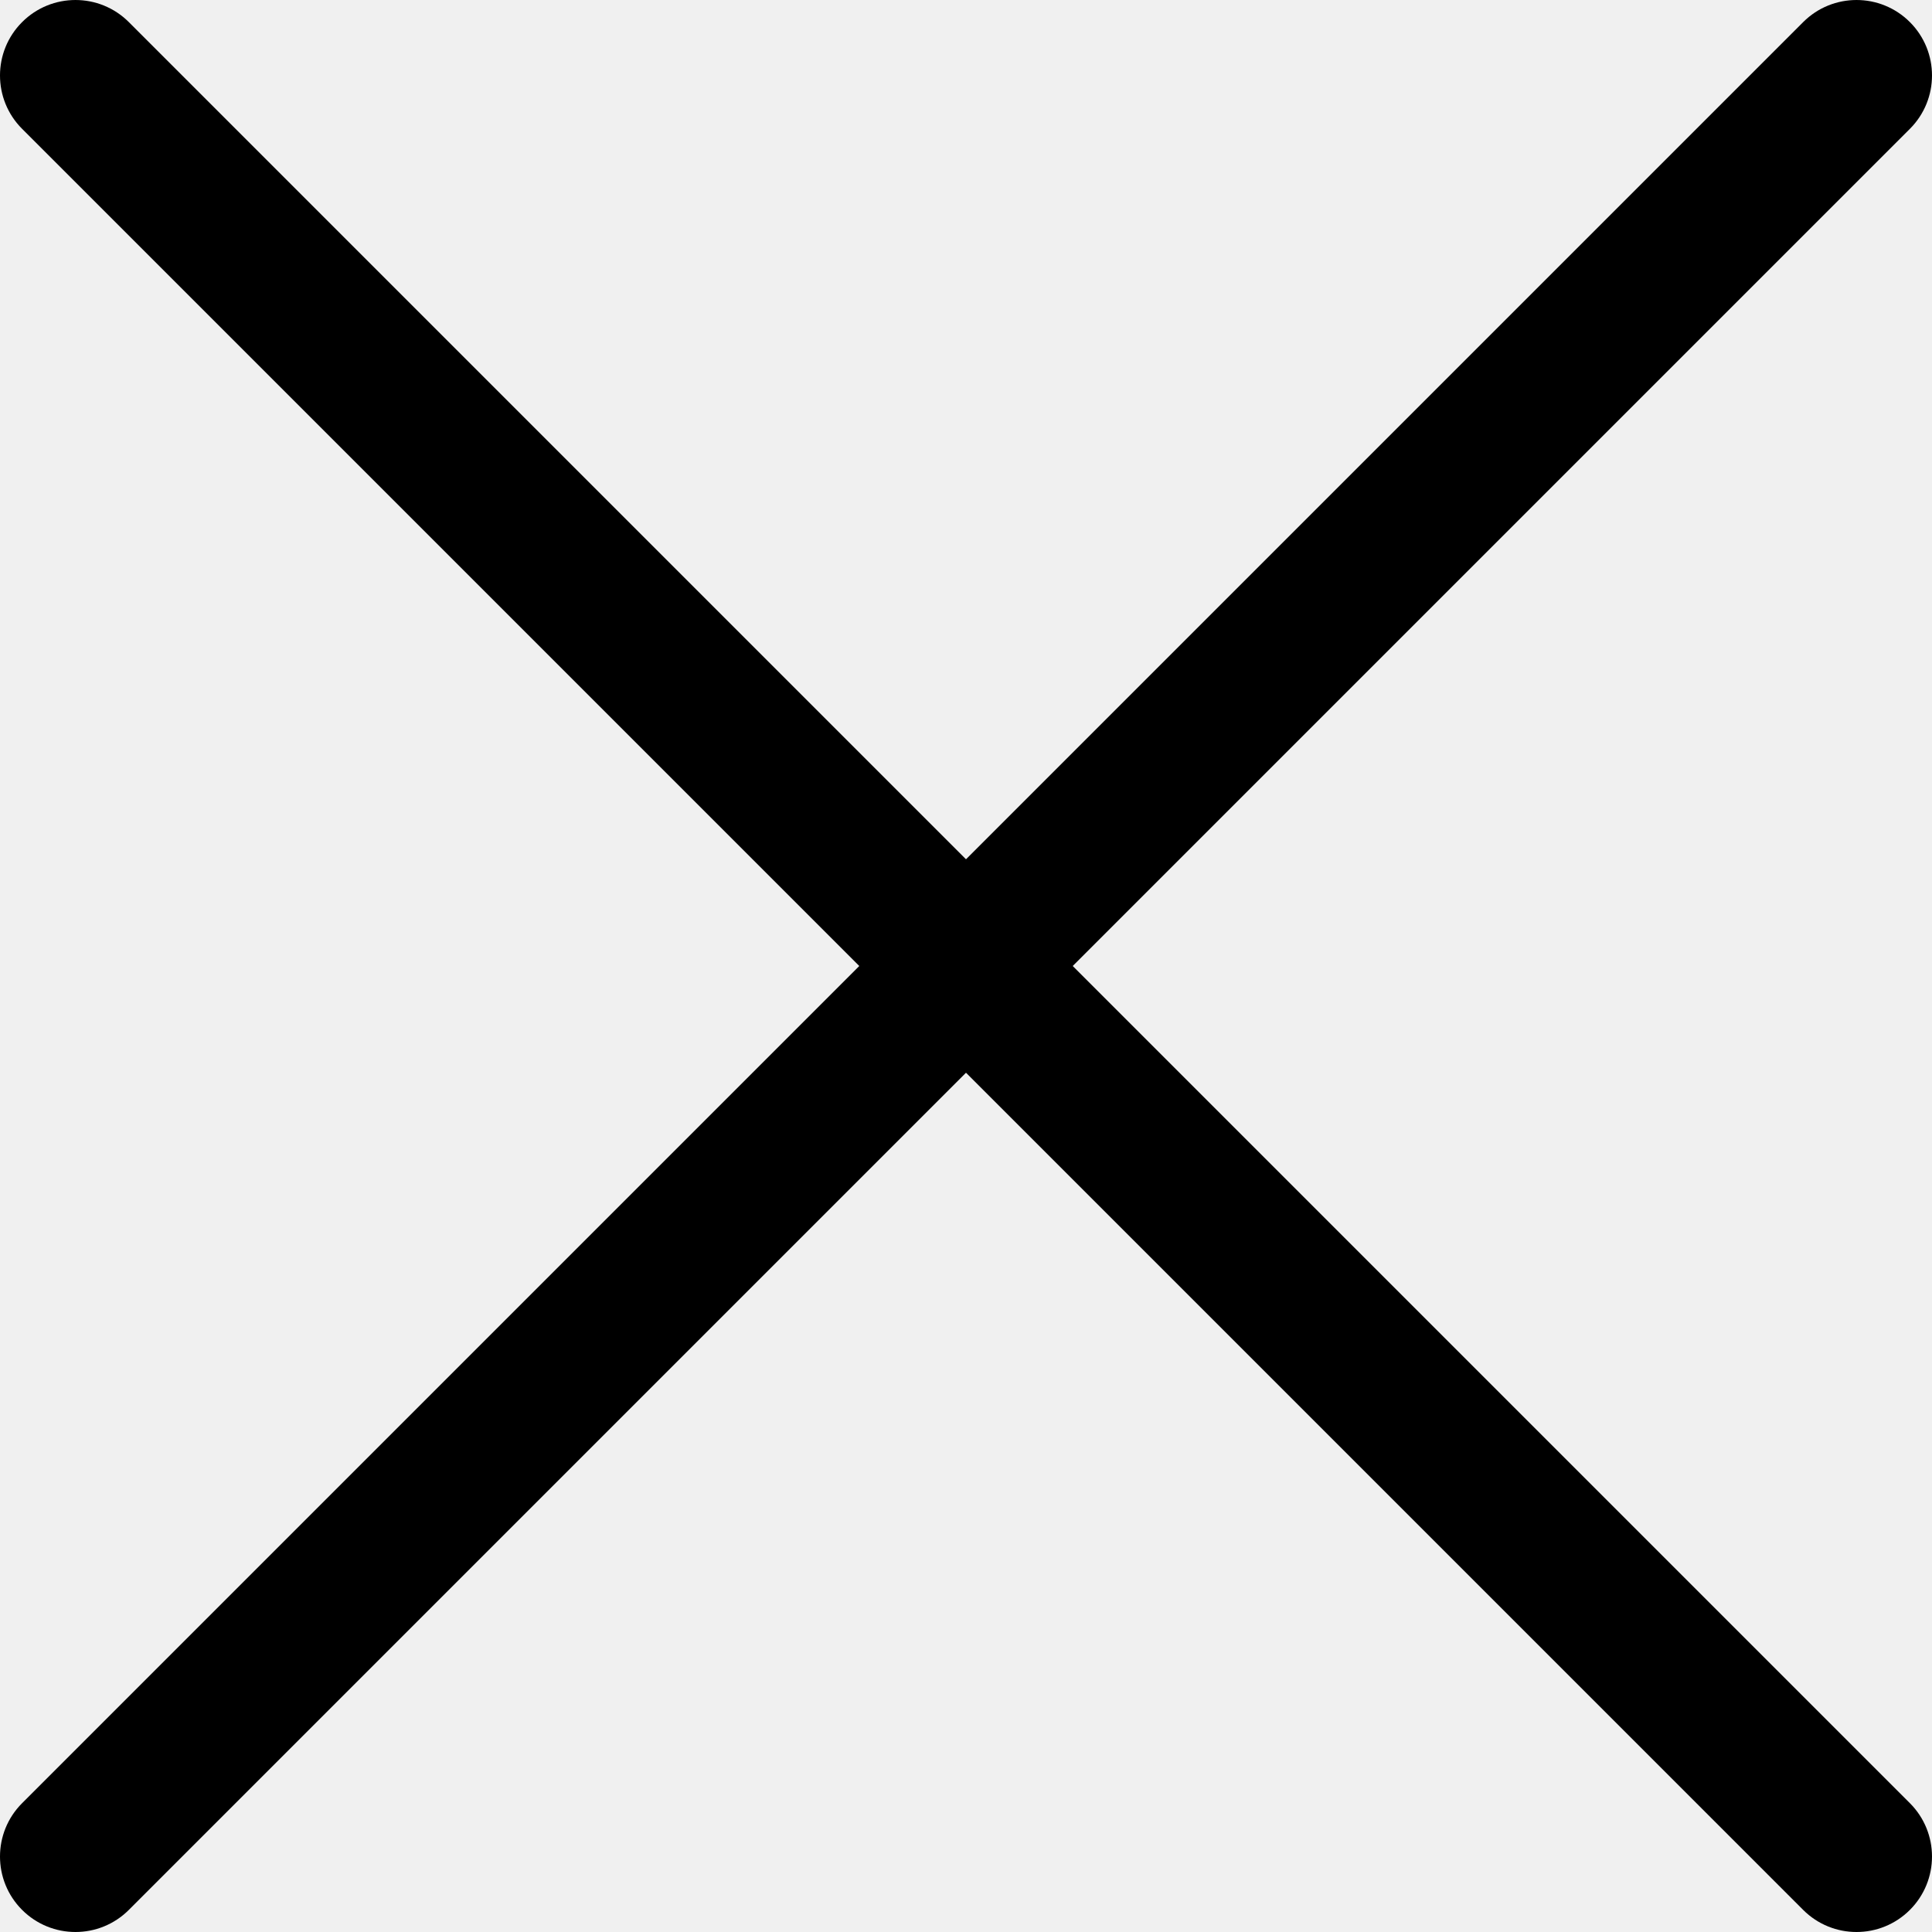
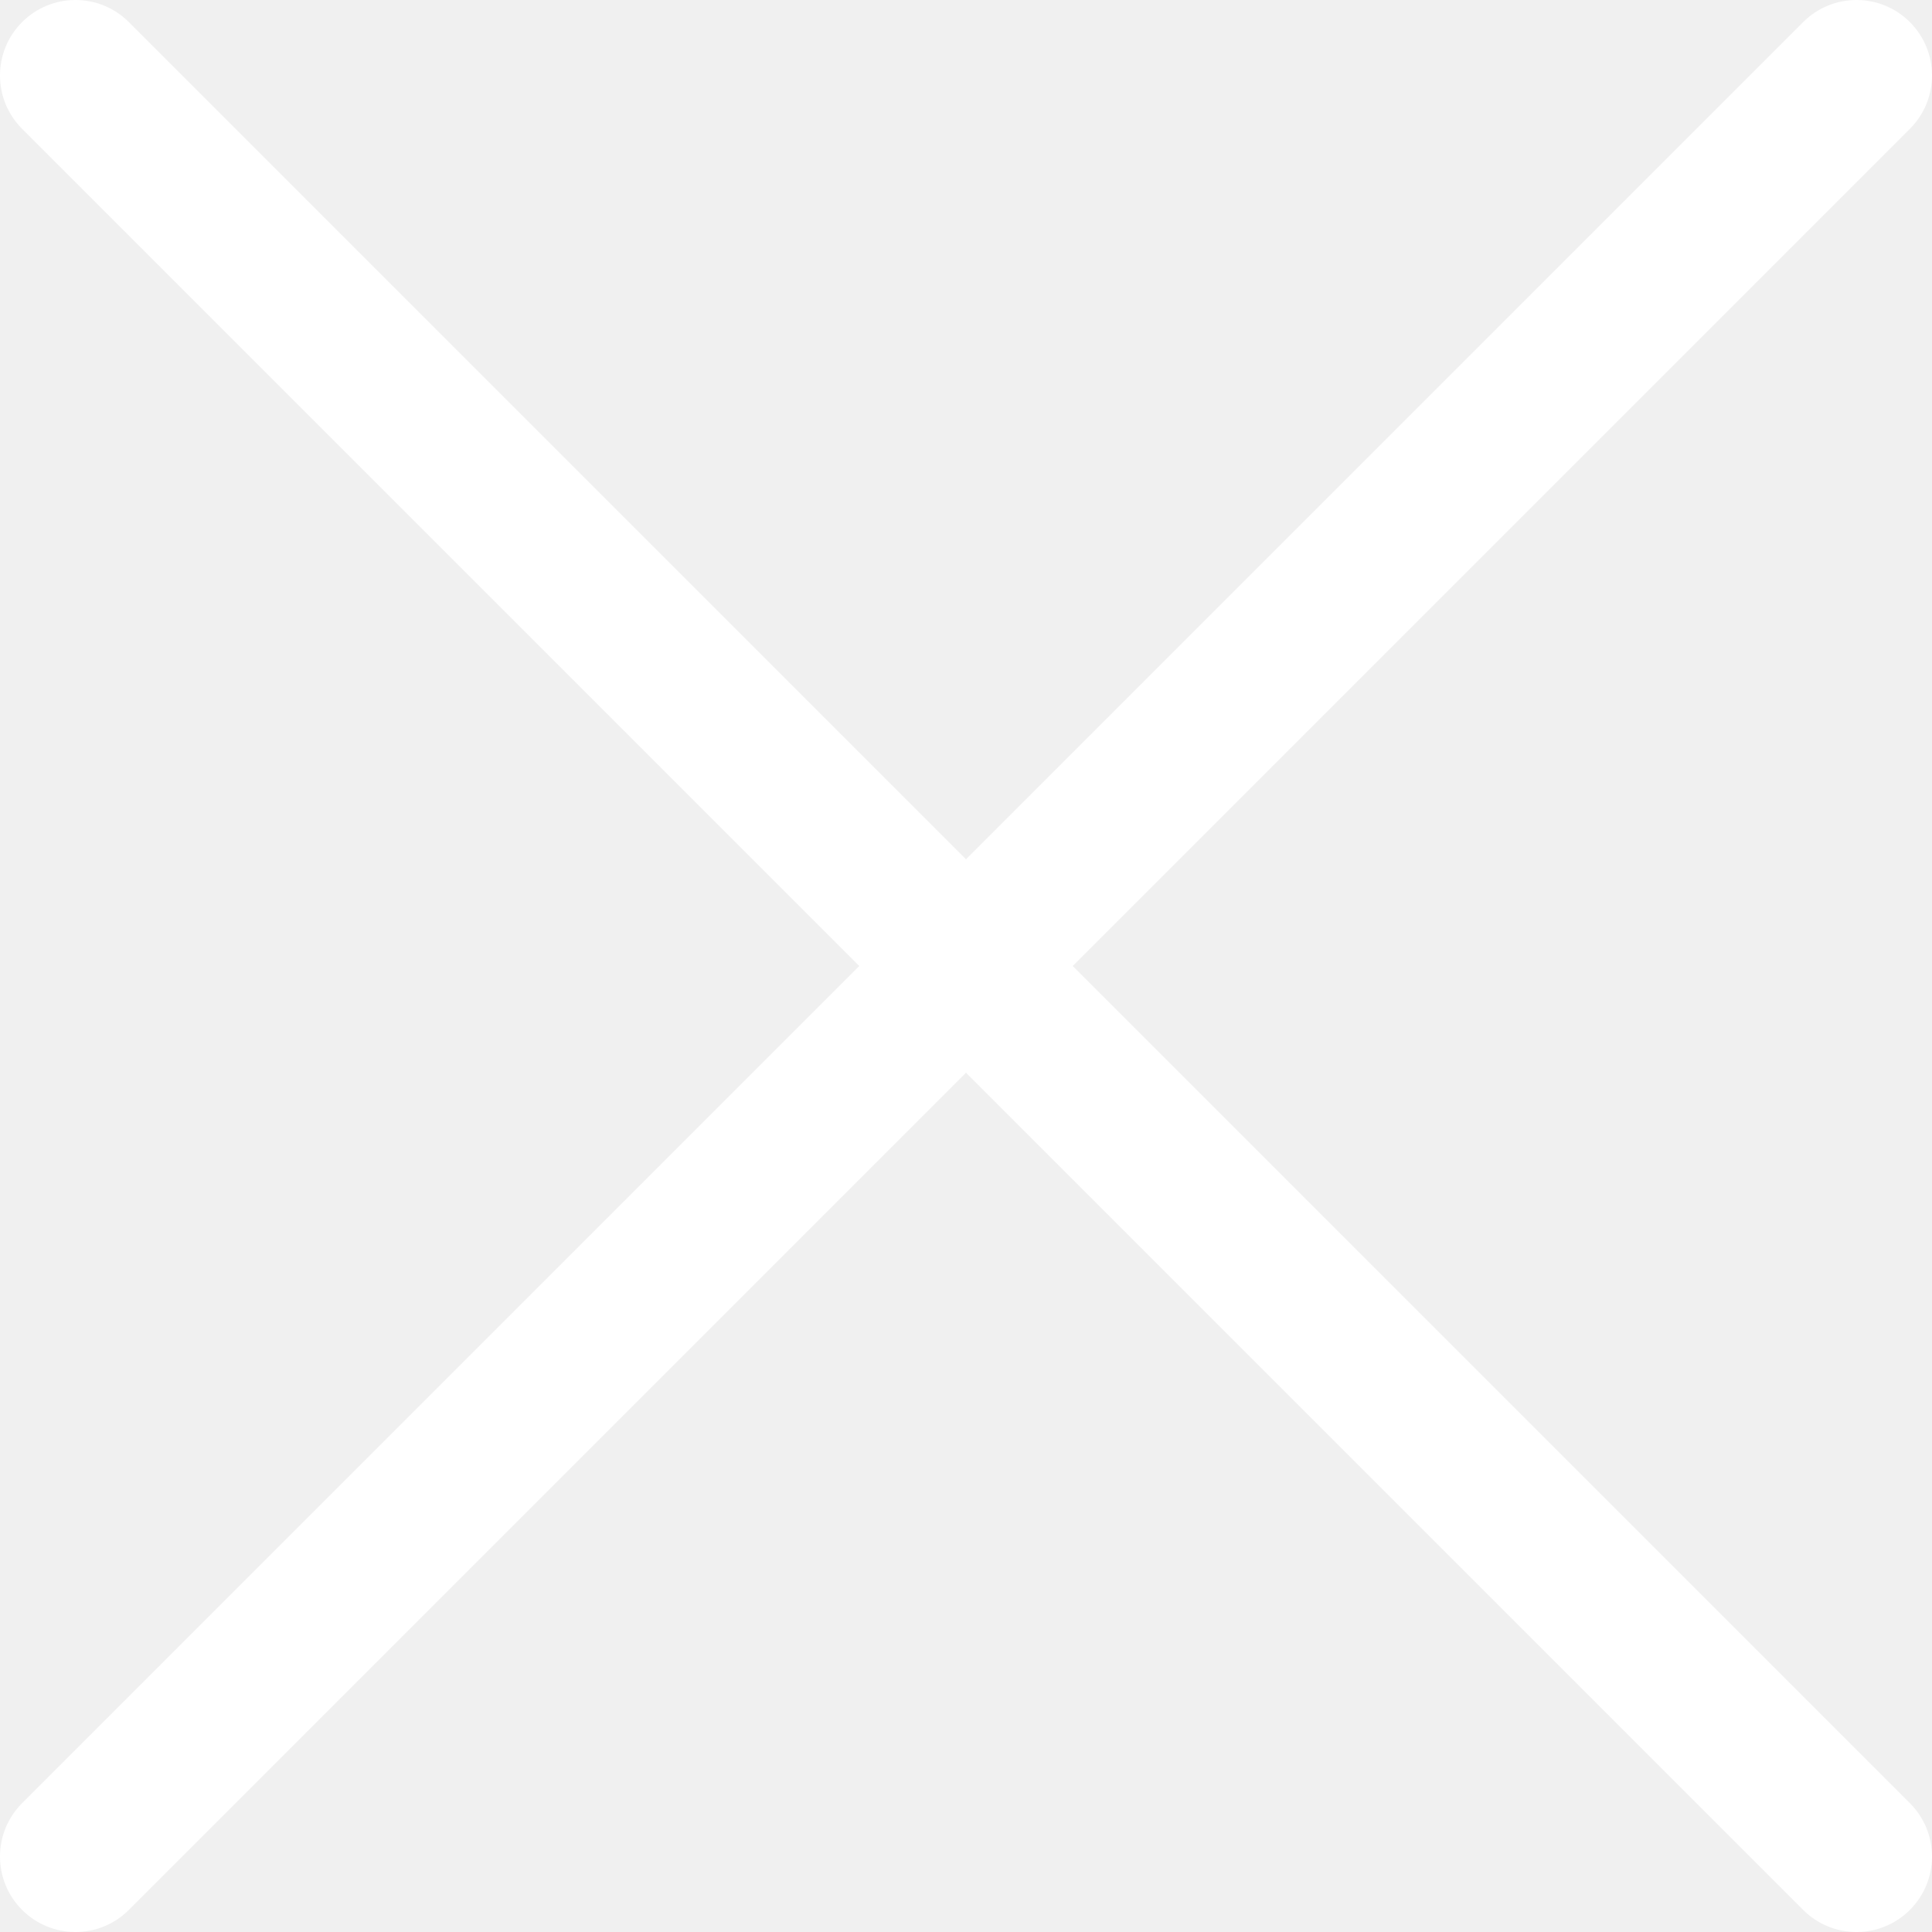
<svg xmlns="http://www.w3.org/2000/svg" version="1.1" id="Capa_1" x="0px" y="0px" viewBox="0 0 512.001 512.001" style="enable-background:new 0 0 512.001 512.001;" xml:space="preserve">
  <g>
    <g>
-       <path d="M284.286,256.002L506.143,34.144c7.811-7.811,7.811-20.475,0-28.285c-7.811-7.81-20.475-7.811-28.285,0L256,227.717    L34.143,5.859c-7.811-7.811-20.475-7.811-28.285,0c-7.81,7.811-7.811,20.475,0,28.285l221.857,221.857L5.858,477.859    c-7.811,7.811-7.811,20.475,0,28.285c3.905,3.905,9.024,5.857,14.143,5.857c5.119,0,10.237-1.952,14.143-5.857L256,284.287    l221.857,221.857c3.905,3.905,9.024,5.857,14.143,5.857s10.237-1.952,14.143-5.857c7.811-7.811,7.811-20.475,0-28.285    L284.286,256.002z" />
+       <path fill="white" d="M284.286,256.002L506.143,34.144c7.811-7.811,7.811-20.475,0-28.285c-7.811-7.81-20.475-7.811-28.285,0L256,227.717    L34.143,5.859c-7.811-7.811-20.475-7.811-28.285,0c-7.81,7.811-7.811,20.475,0,28.285l221.857,221.857L5.858,477.859    c-7.811,7.811-7.811,20.475,0,28.285c3.905,3.905,9.024,5.857,14.143,5.857c5.119,0,10.237-1.952,14.143-5.857L256,284.287    l221.857,221.857c3.905,3.905,9.024,5.857,14.143,5.857s10.237-1.952,14.143-5.857c7.811-7.811,7.811-20.475,0-28.285    L284.286,256.002z" />
    </g>
  </g>
  <g>
</g>
  <g>
</g>
  <g>
</g>
  <g>
</g>
  <g>
</g>
  <g>
</g>
  <g>
</g>
  <g>
</g>
  <g>
</g>
  <g>
</g>
  <g>
</g>
  <g>
</g>
  <g>
</g>
  <g>
</g>
  <g>
</g>
</svg>
